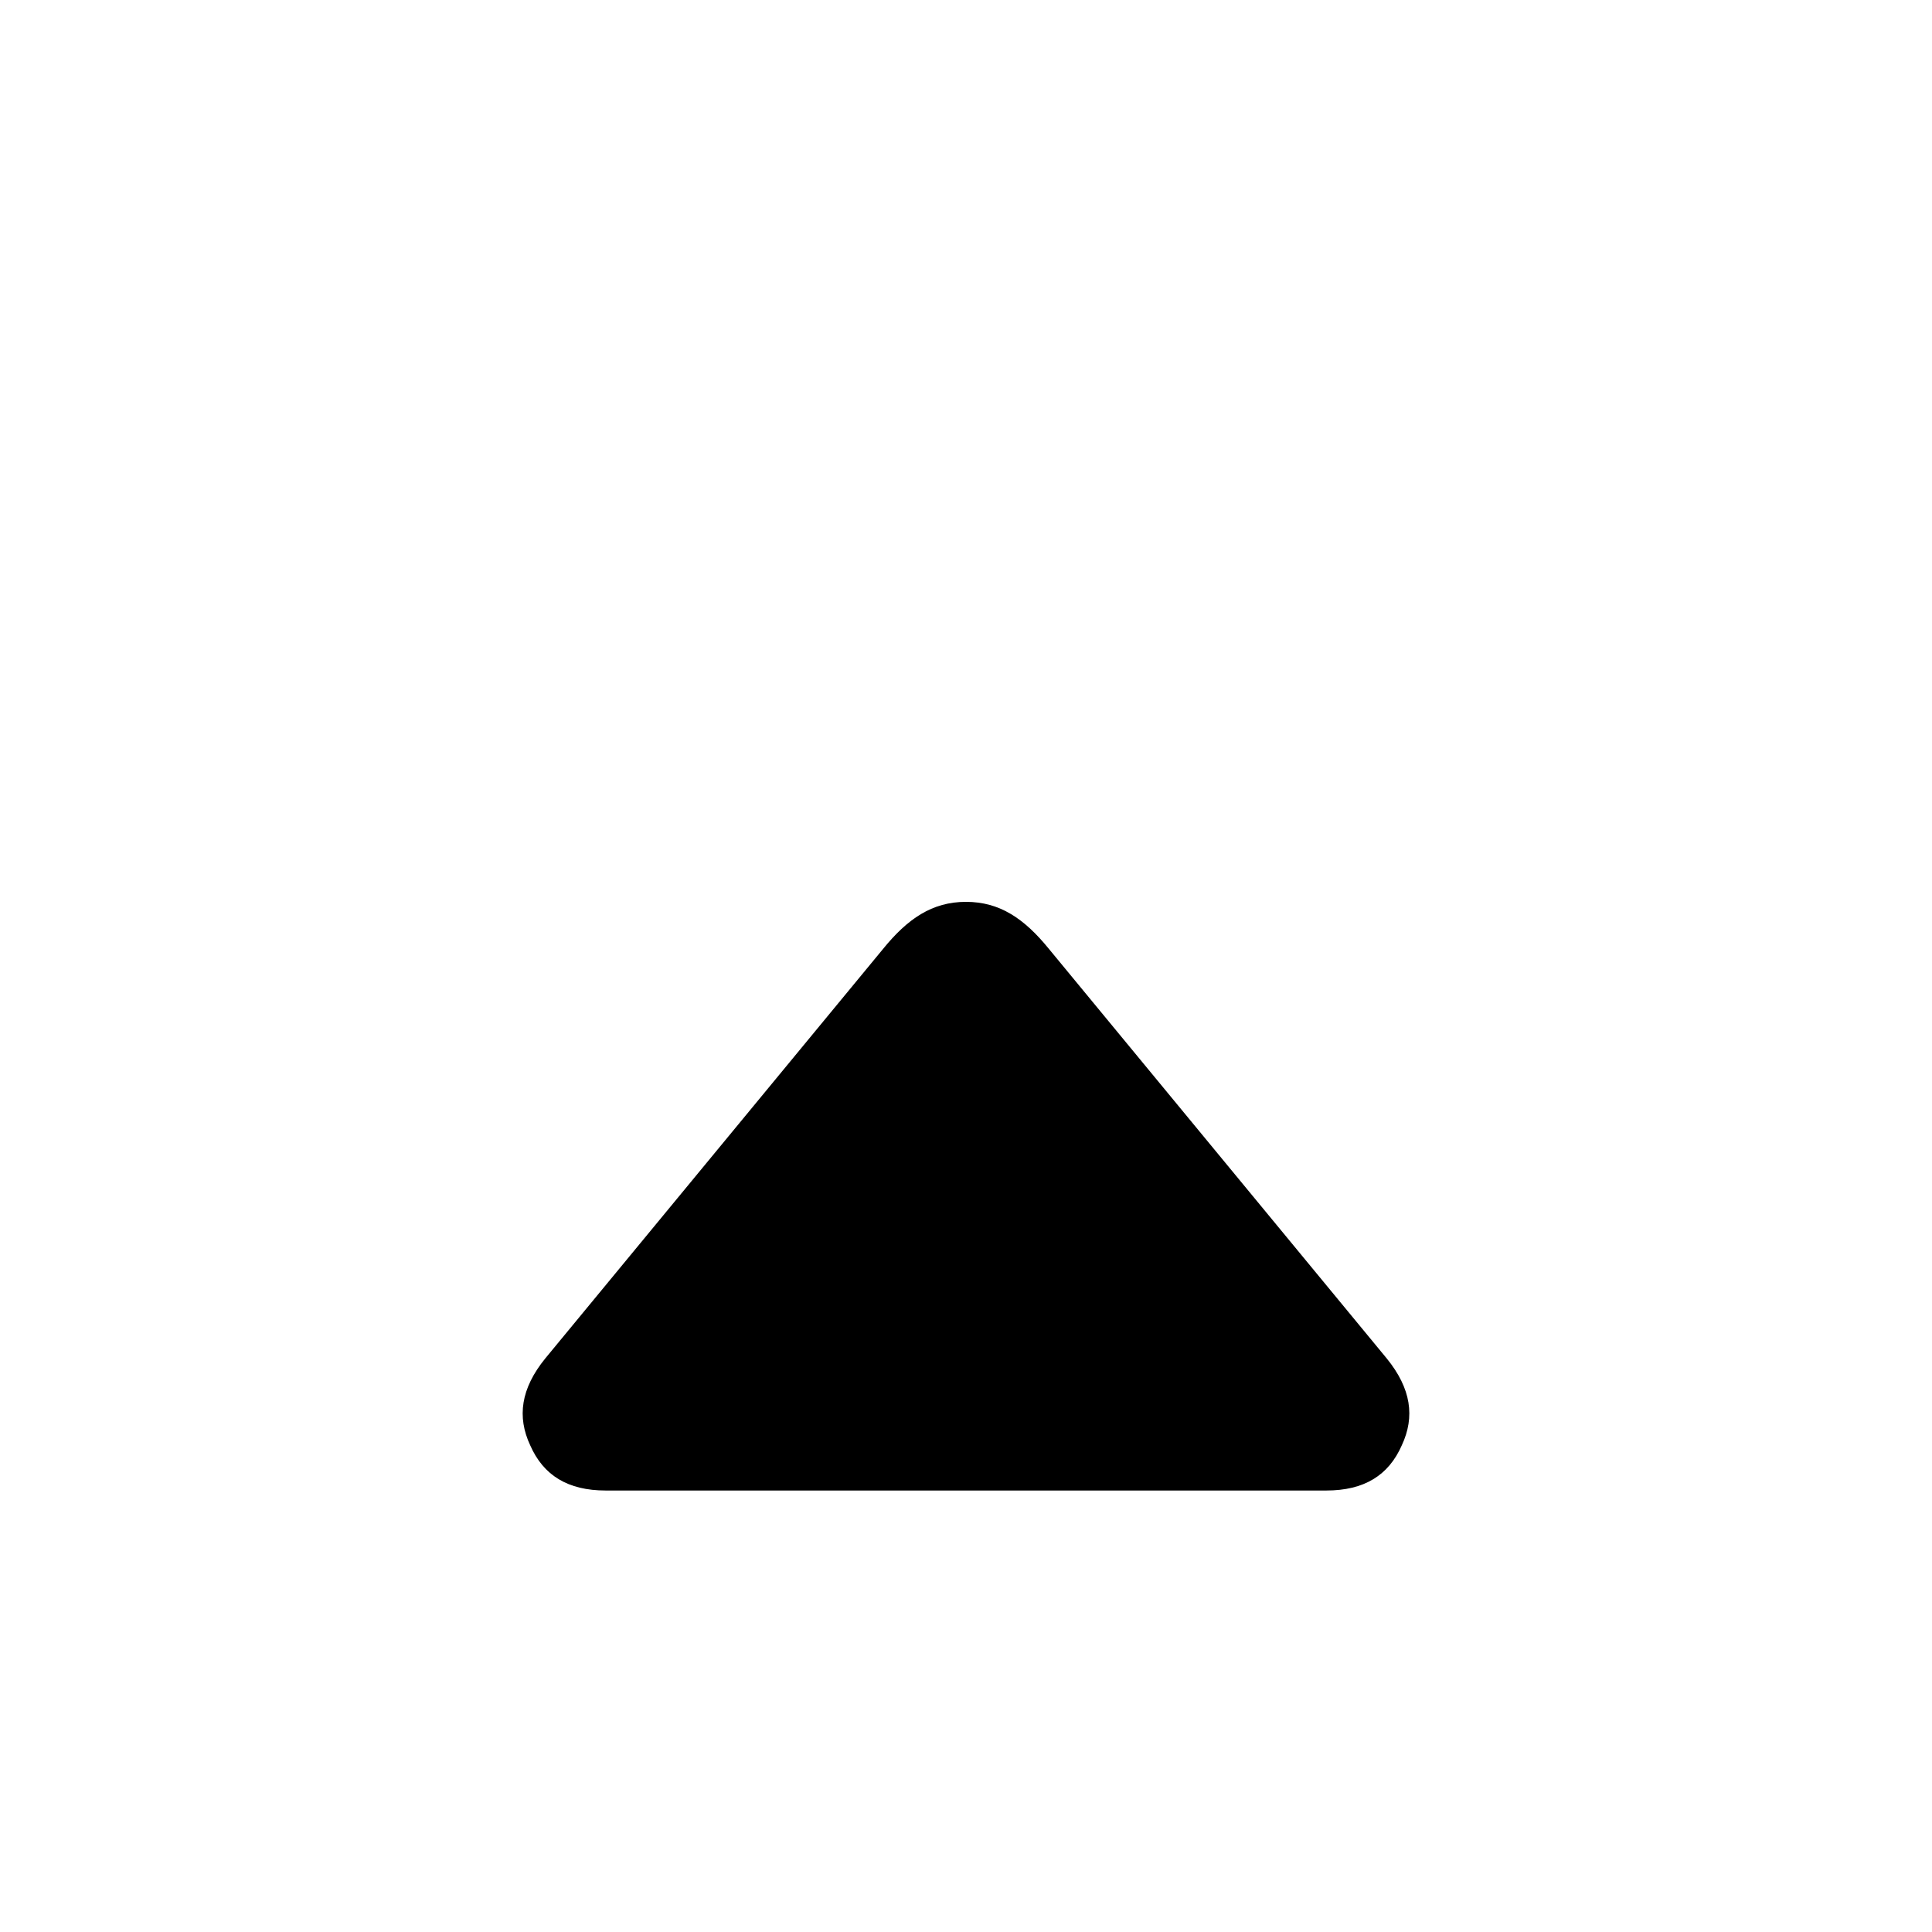
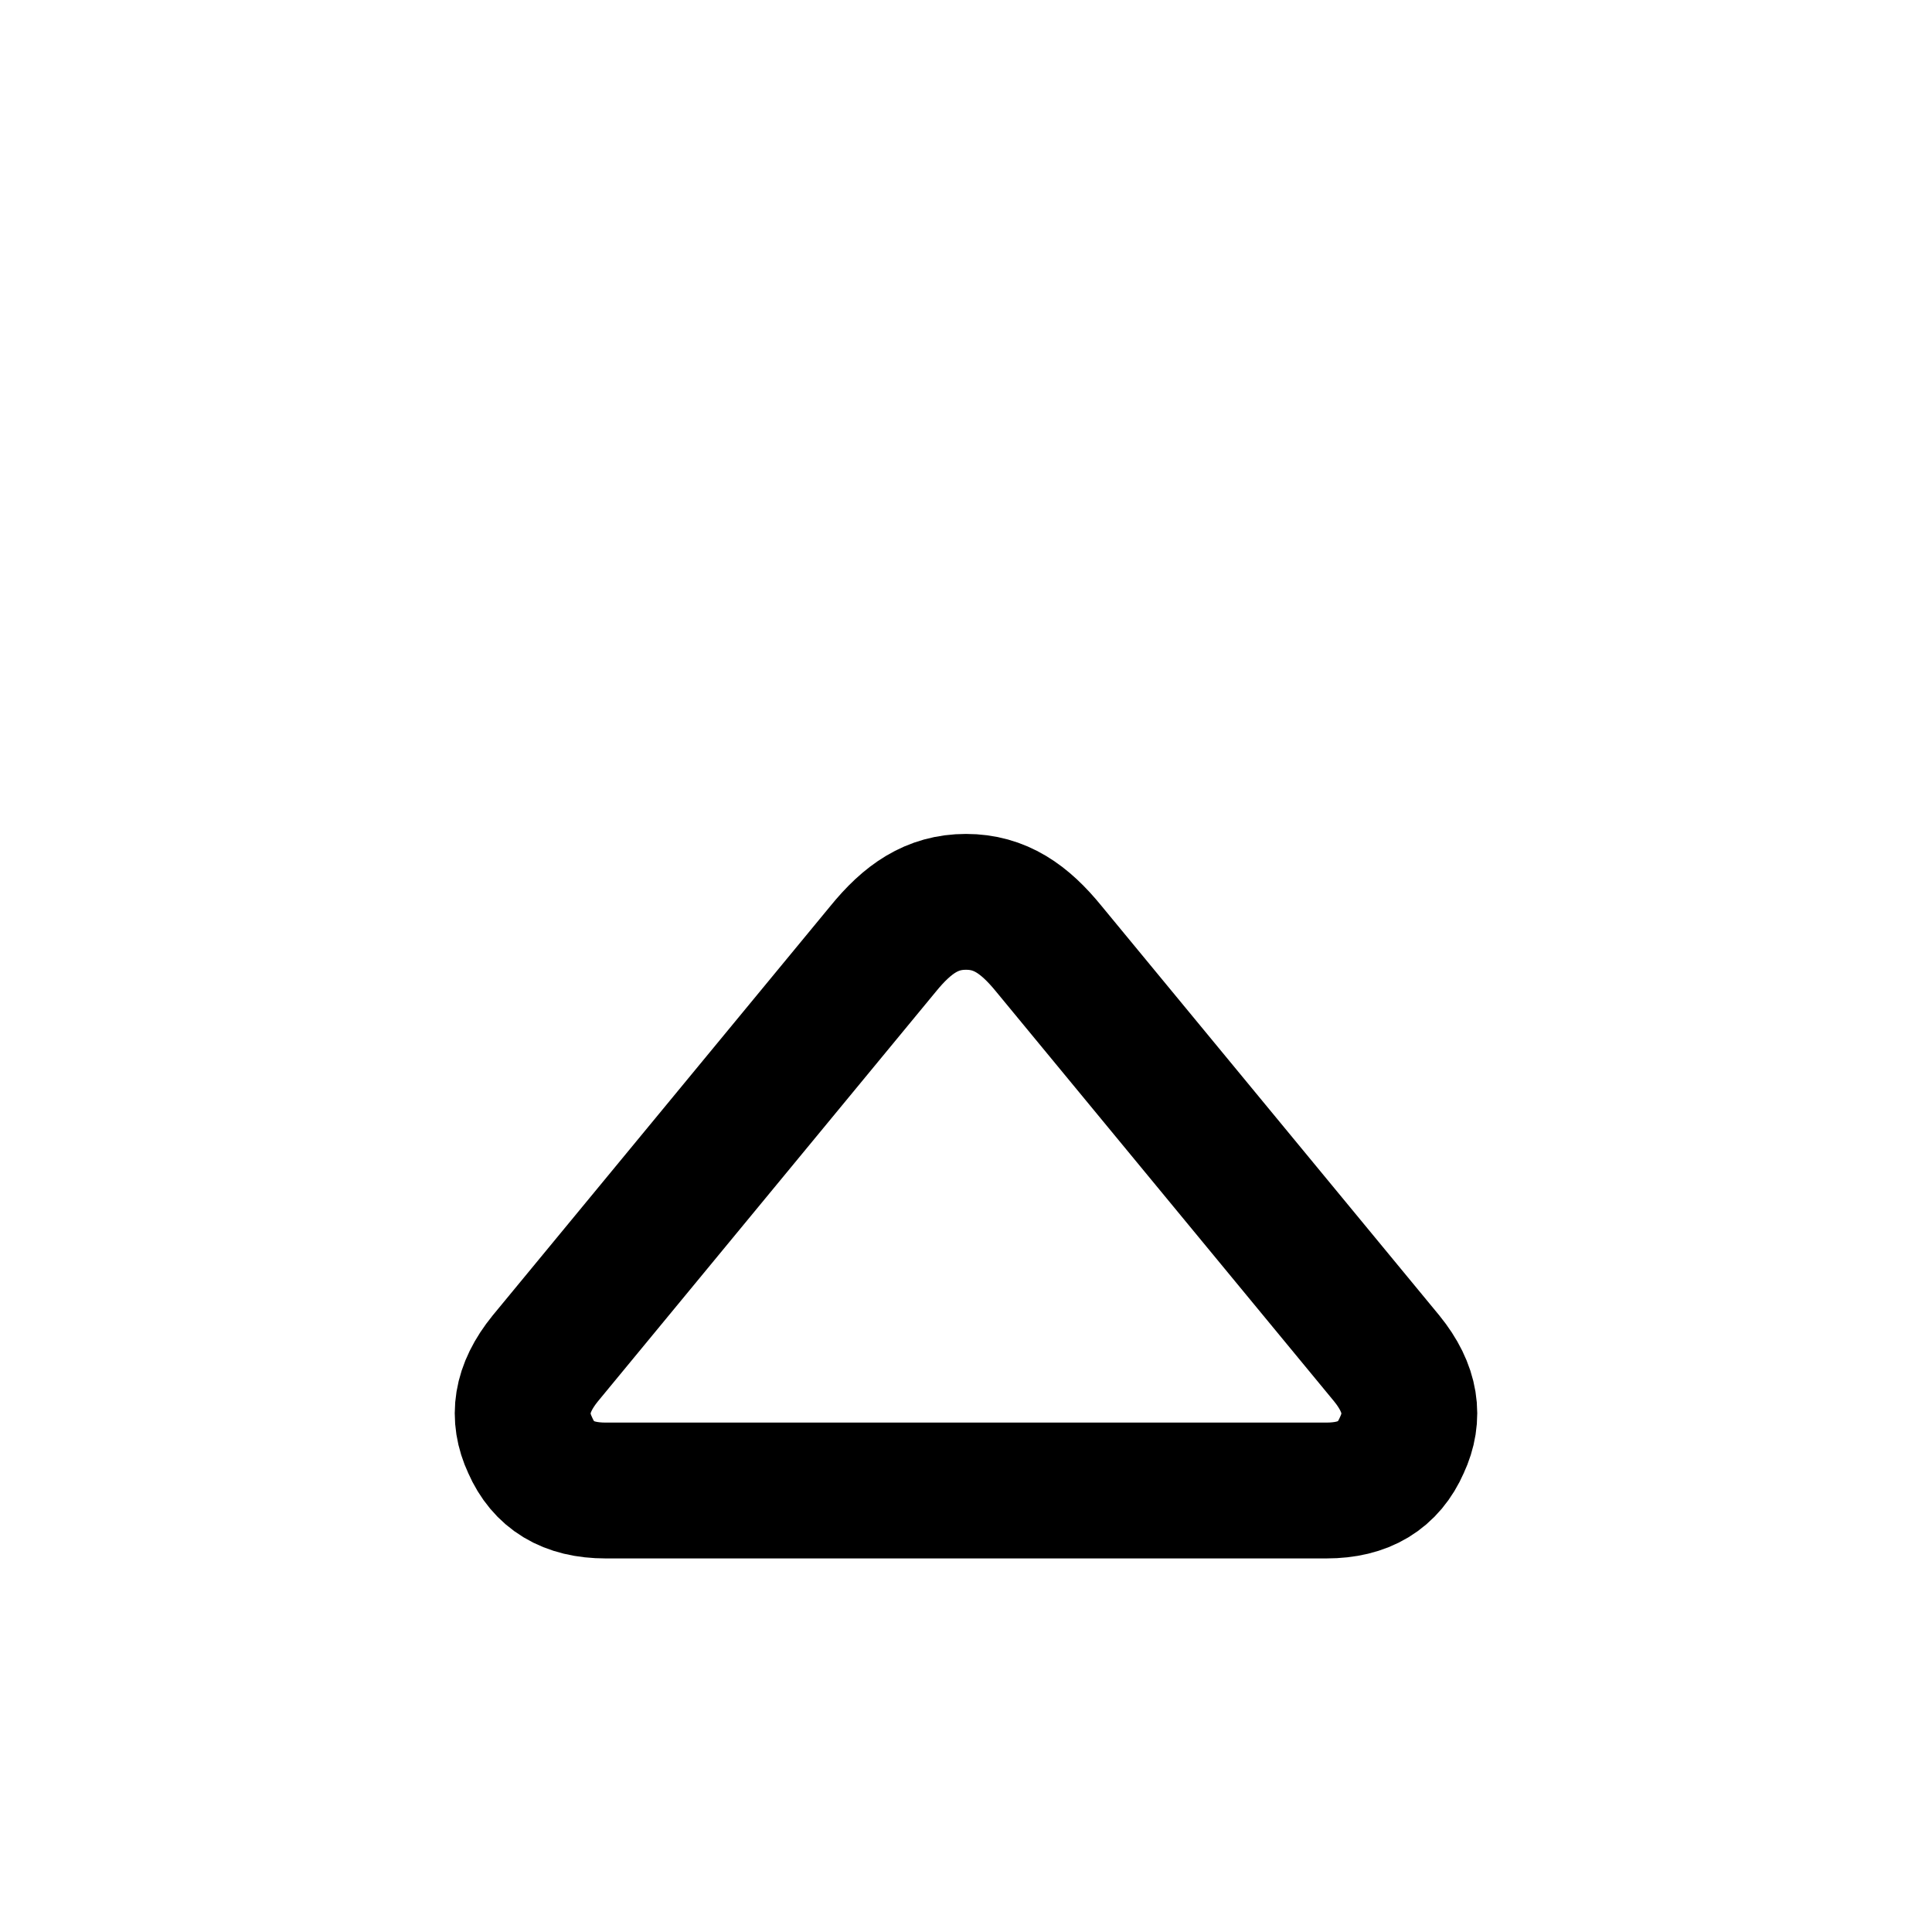
<svg xmlns="http://www.w3.org/2000/svg" width="1024" height="1024" viewBox="0 0 1024 1024">
-   <path fill="#000000" d="M 512 478 C 530 478 543 487 556 503 L 735 720 C 748 736 750 751 743 766 C 736 782 723 790 703 790 H 321 C 301 790 288 782 281 766 C 274 751 276 736 289 720 L 468 503 C 481 487 494 478 512 478 Z" />
+   <path fill="none" stroke="#000000" stroke-width="72" stroke-linecap="round" stroke-linejoin="round" d="M 512 478 C 530 478 543 487 556 503 L 735 720 C 748 736 750 751 743 766 C 736 782 723 790 703 790 H 321 C 301 790 288 782 281 766 C 274 751 276 736 289 720 L 468 503 C 481 487 494 478 512 478 Z" />
</svg>
